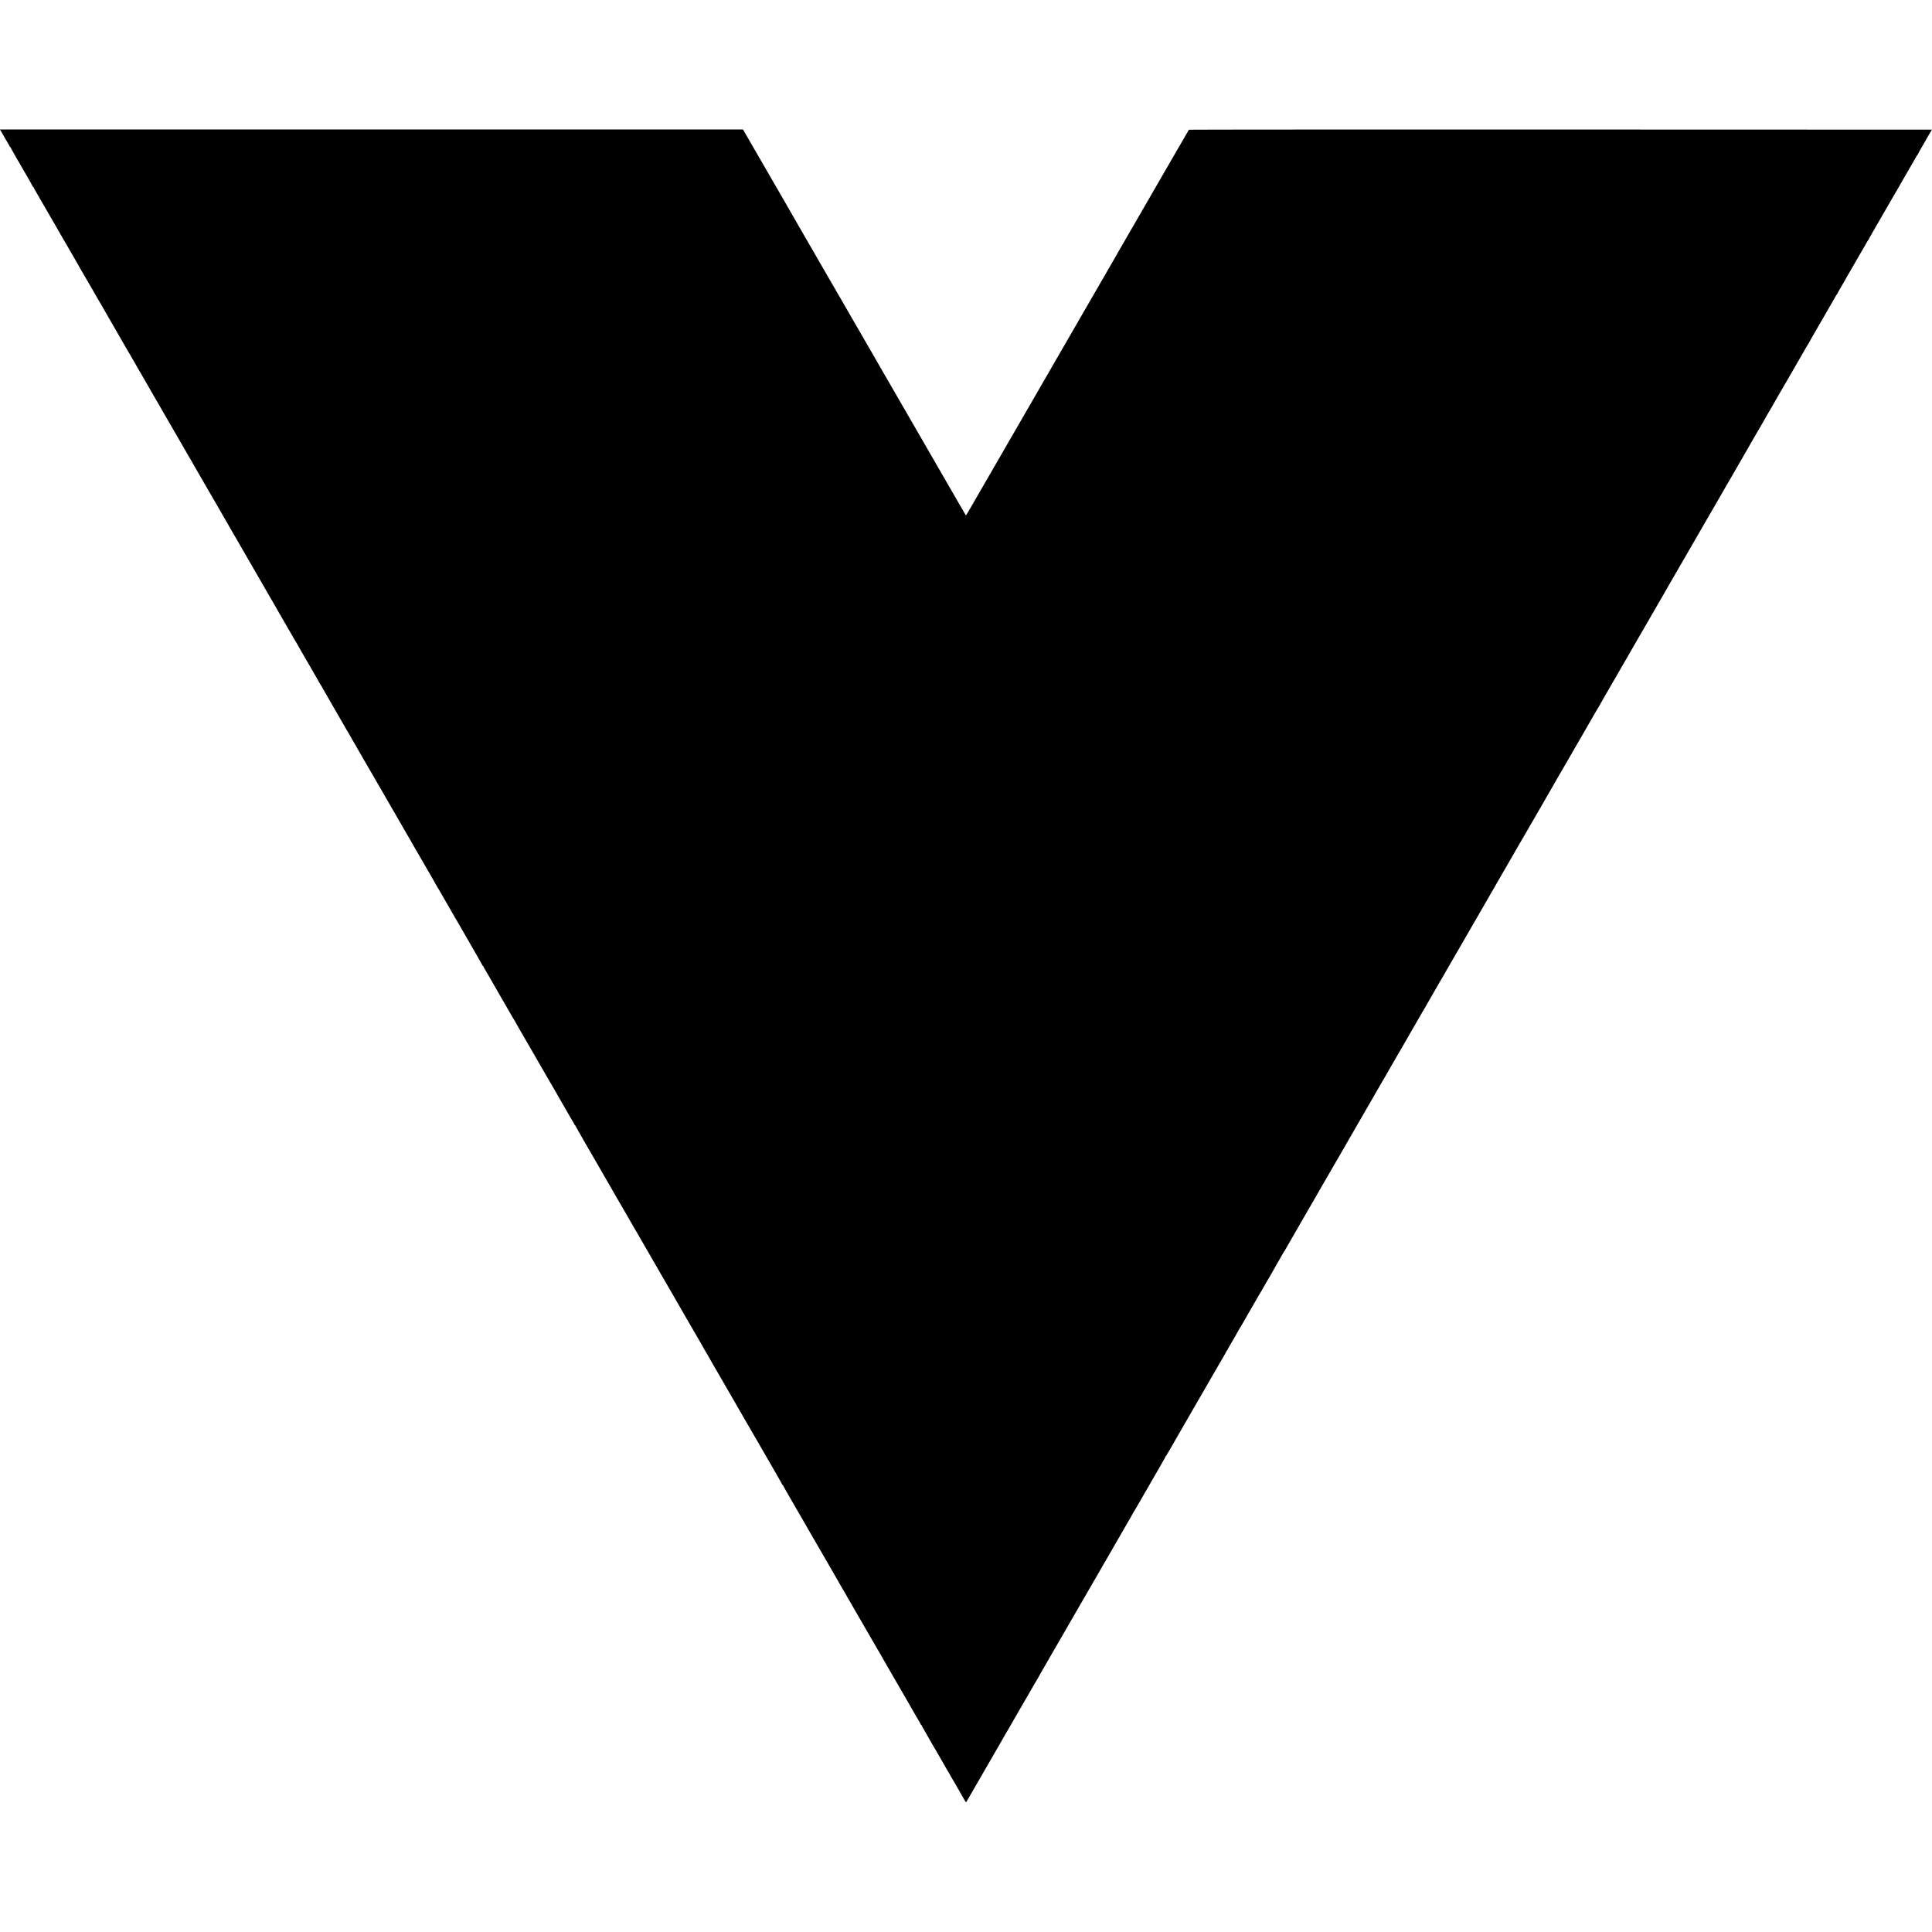
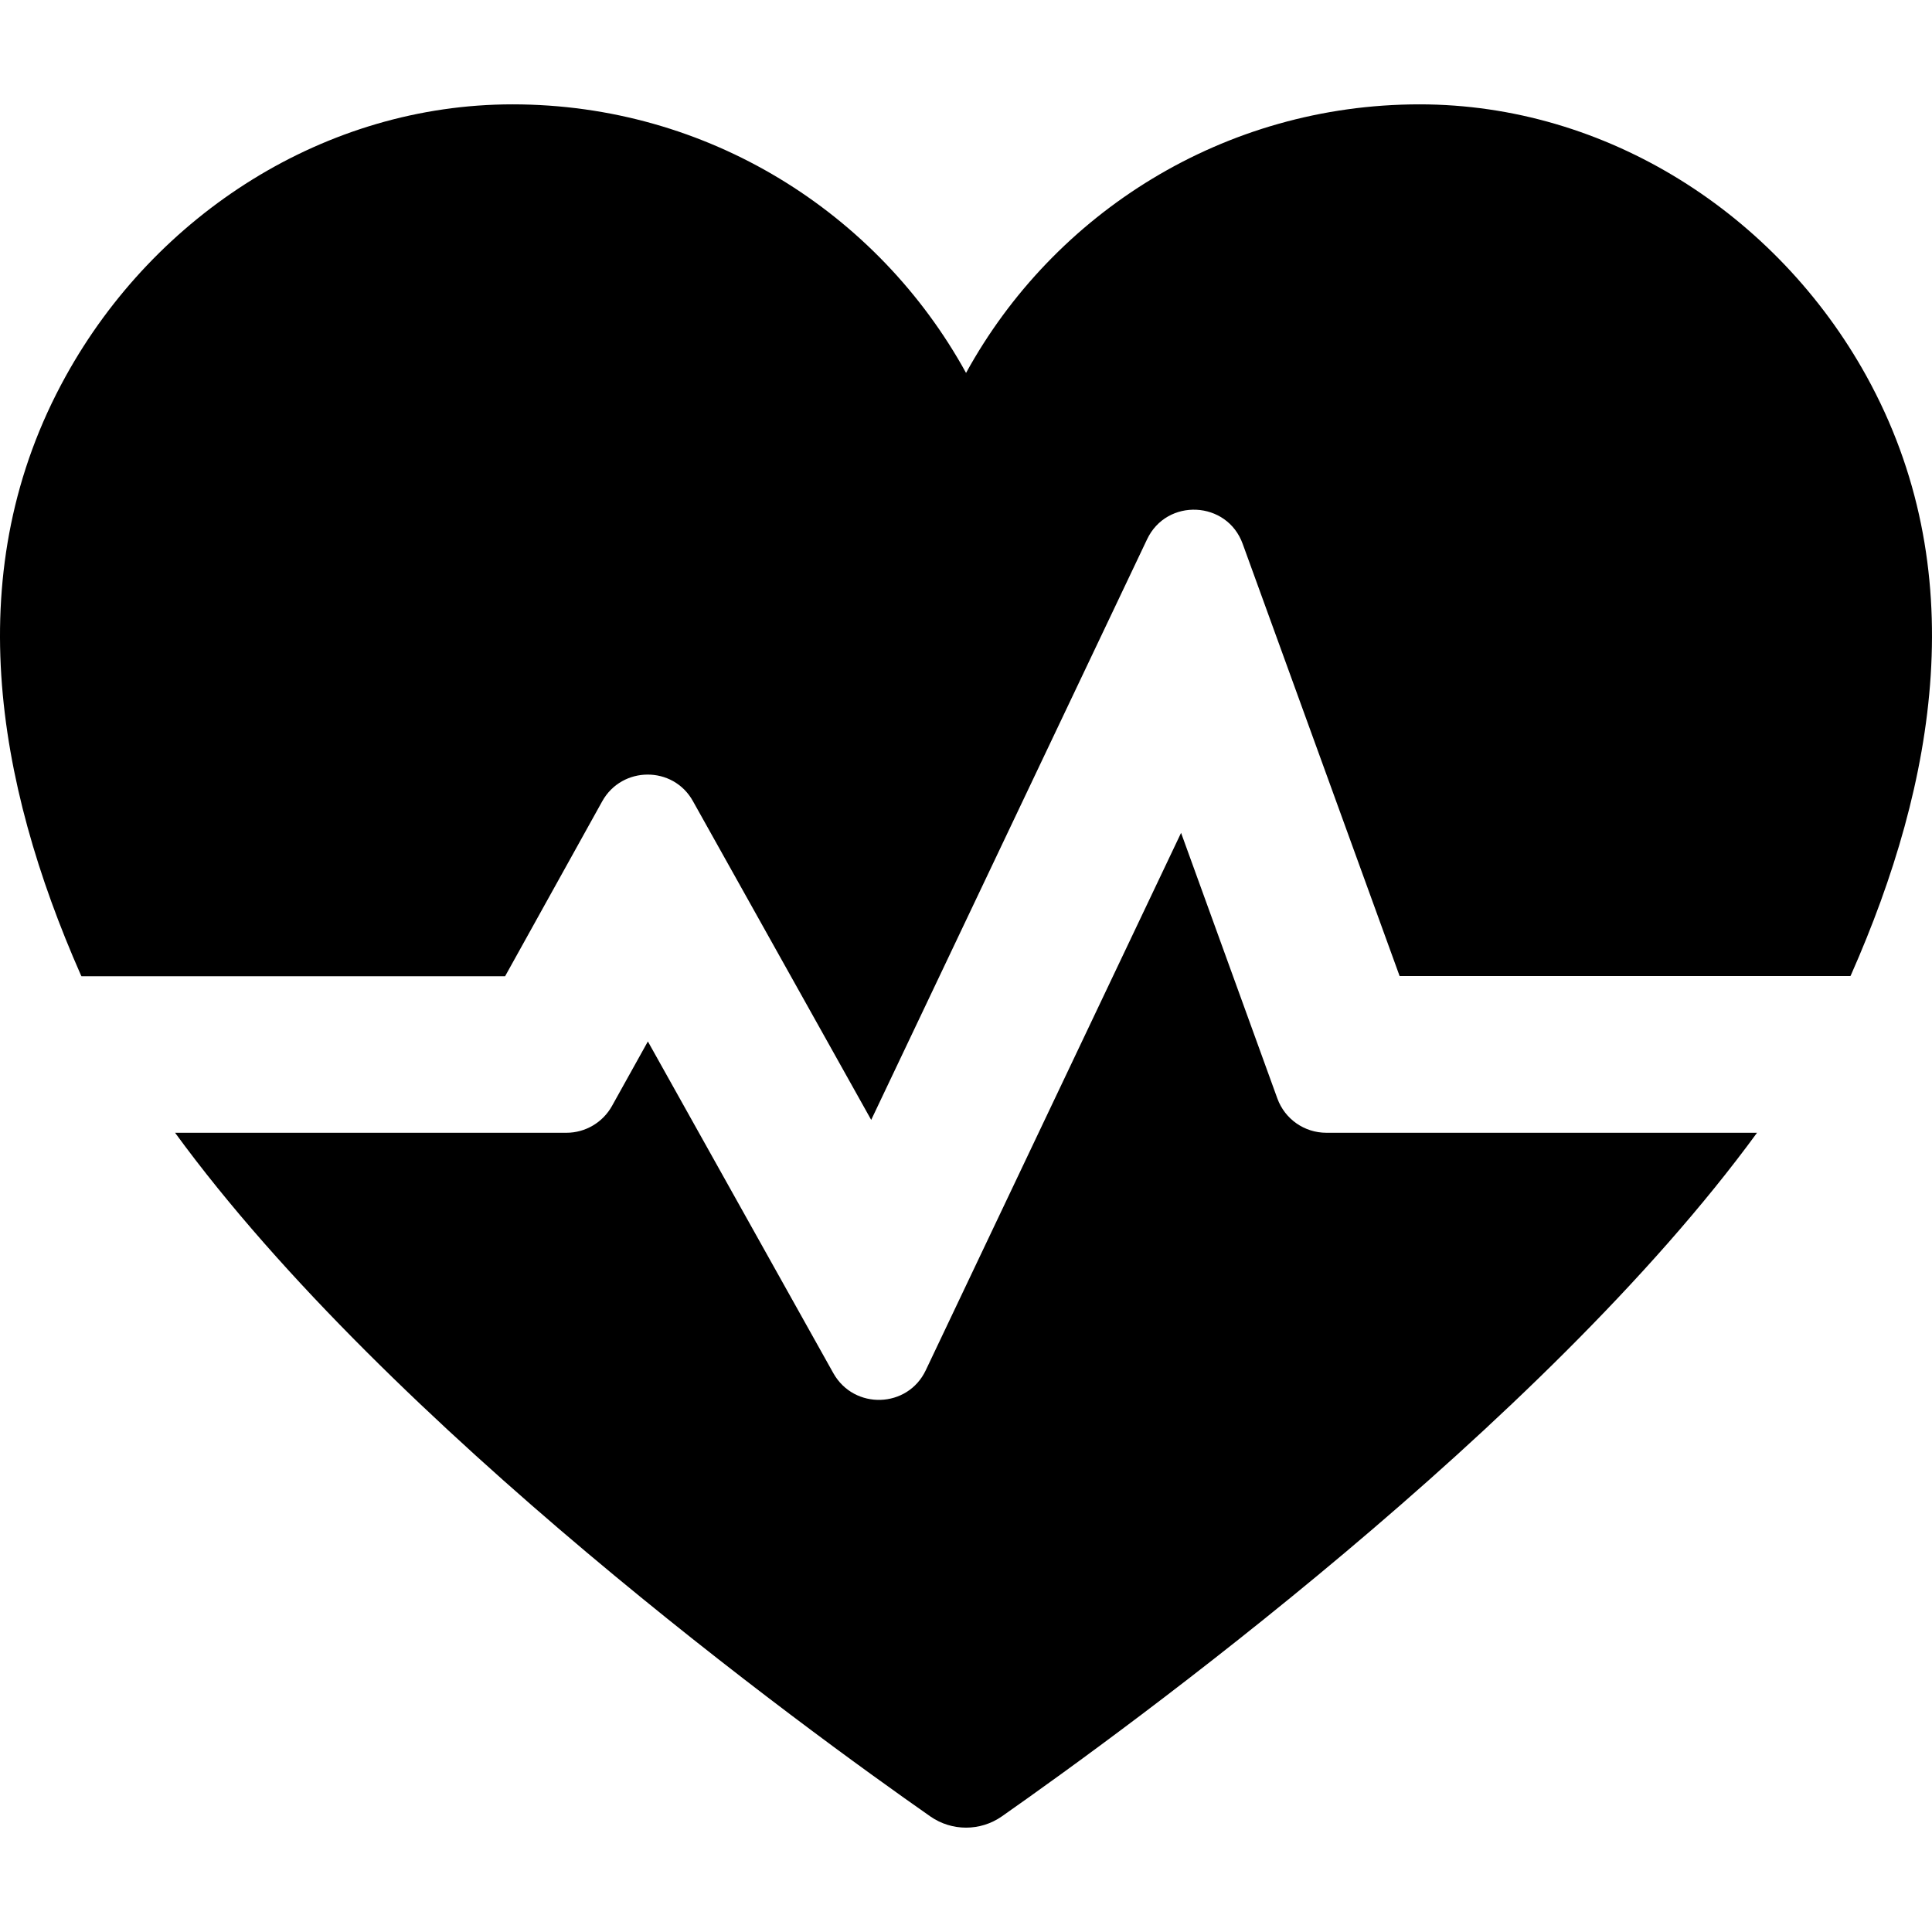
- <svg xmlns="http://www.w3.org/2000/svg" version="1.0" width="16pt" height="16pt" viewBox="0 0 16 16" preserveAspectRatio="xMidYMid meet">
-   <g transform="translate(0,16) scale(0.00032,-0.00032)" fill="#000000" stroke="none">
-     <path d="M18 46618 c45 -75 122 -207 122 -211 0 -2 25 -45 55 -95 30 -50 55 -96 55 -102 0 -5 5 -10 10 -10 6 0 10 -4 10 -9 0 -5 73 -135 161 -288 89 -153 173 -298 187 -323 14 -25 32 -57 41 -72 88 -149 187 -324 189 -335 2 -7 8 -13 13 -13 5 0 9 -4 9 -10 0 -5 46 -89 103 -187 175 -302 490 -846 507 -876 8 -16 20 -36 25 -45 28 -46 290 -498 339 -585 13 -23 74 -129 136 -236 61 -107 123 -215 137 -240 14 -25 29 -50 33 -56 5 -5 23 -37 40 -70 18 -33 38 -67 44 -75 11 -16 21 -33 63 -109 14 -25 29 -50 33 -56 4 -5 21 -35 38 -65 55 -100 261 -455 269 -465 4 -5 14 -21 20 -35 15 -29 41 -75 103 -180 24 -41 52 -88 60 -105 9 -16 57 -100 107 -185 112 -193 362 -626 380 -660 8 -14 23 -38 33 -55 11 -16 23 -37 27 -45 4 -8 26 -46 48 -85 23 -38 53 -90 67 -115 46 -81 64 -113 178 -310 62 -107 121 -210 132 -227 37 -67 56 -99 85 -148 16 -27 32 -57 36 -65 4 -8 15 -27 25 -42 9 -15 53 -89 96 -165 44 -76 177 -307 296 -513 120 -206 268 -463 330 -570 131 -227 117 -203 200 -348 36 -62 73 -125 82 -140 10 -15 21 -34 25 -42 4 -8 20 -37 36 -65 17 -27 38 -65 48 -82 49 -85 64 -111 87 -153 13 -25 28 -49 32 -55 4 -5 78 -134 165 -285 87 -151 166 -288 176 -305 10 -16 26 -43 35 -59 9 -17 125 -217 257 -445 132 -229 253 -441 270 -471 17 -30 45 -79 64 -108 18 -29 33 -54 33 -57 0 -2 20 -37 44 -77 24 -40 123 -212 221 -383 97 -170 190 -330 205 -355 16 -25 39 -65 53 -90 13 -25 81 -144 152 -265 70 -121 137 -238 150 -260 12 -22 37 -65 55 -95 18 -30 43 -73 55 -95 12 -22 48 -85 80 -140 77 -132 163 -280 190 -330 13 -22 71 -123 130 -225 59 -102 116 -199 126 -217 10 -17 29 -50 43 -72 15 -22 26 -43 26 -45 0 -2 27 -50 60 -106 33 -56 60 -103 60 -105 0 -2 55 -98 90 -155 8 -14 182 -316 239 -414 13 -22 45 -79 72 -124 27 -46 49 -86 49 -89 0 -2 14 -24 30 -48 16 -24 30 -46 30 -49 0 -5 74 -135 100 -176 5 -8 24 -42 43 -75 50 -88 58 -101 262 -455 104 -179 199 -345 213 -370 14 -25 28 -49 32 -55 4 -5 17 -26 28 -45 10 -19 62 -109 114 -200 114 -197 133 -230 170 -295 16 -27 33 -57 38 -65 17 -28 96 -165 103 -180 4 -8 16 -28 26 -45 10 -16 77 -131 148 -255 72 -124 181 -313 243 -420 62 -107 121 -209 131 -227 35 -62 323 -560 392 -678 38 -66 83 -145 100 -175 16 -30 33 -59 37 -65 4 -5 17 -27 29 -47 34 -61 56 -100 90 -156 17 -29 31 -55 31 -57 0 -2 17 -32 39 -67 21 -35 134 -229 251 -433 117 -203 235 -407 261 -451 27 -45 49 -85 49 -88 0 -4 8 -19 19 -34 15 -21 200 -341 309 -533 10 -19 33 -58 51 -87 17 -29 31 -54 31 -56 0 -2 25 -44 55 -94 30 -50 55 -95 55 -98 0 -4 6 -15 14 -23 7 -9 27 -41 43 -71 17 -30 170 -297 342 -594 171 -296 311 -542 311 -547 0 -5 5 -9 10 -9 6 0 10 -4 10 -10 0 -5 22 -47 49 -92 27 -46 58 -99 68 -118 24 -43 81 -140 93 -160 5 -8 66 -114 135 -235 69 -121 130 -227 135 -235 12 -21 259 -447 283 -490 10 -19 28 -47 38 -62 11 -14 19 -29 19 -32 0 -3 37 -69 83 -148 99 -170 305 -526 337 -583 13 -22 31 -53 41 -70 11 -16 22 -37 26 -45 7 -14 82 -146 103 -180 14 -24 181 -311 205 -355 13 -22 46 -80 75 -130 29 -49 64 -110 78 -135 14 -25 51 -88 82 -140 31 -52 59 -102 63 -110 4 -8 18 -33 31 -55 205 -353 284 -489 309 -535 17 -30 45 -78 62 -106 18 -28 36 -60 39 -72 4 -12 12 -22 17 -22 5 0 9 -4 9 -10 0 -5 109 -197 241 -427 133 -230 250 -431 259 -448 51 -90 222 -385 280 -485 37 -63 78 -135 92 -160 14 -25 67 -117 118 -205 51 -88 101 -175 111 -193 34 -58 55 -95 149 -257 51 -88 101 -173 110 -190 9 -16 76 -131 147 -255 72 -124 140 -241 151 -260 61 -108 281 -489 355 -615 38 -66 77 -133 87 -150 35 -63 91 -161 100 -175 14 -23 99 -169 128 -220 54 -97 135 -235 142 -245 4 -5 20 -32 35 -60 26 -48 238 -416 276 -480 10 -16 26 -46 37 -65 30 -53 382 -661 403 -695 10 -16 22 -37 26 -45 4 -8 26 -48 50 -88 24 -41 43 -75 43 -77 0 -2 22 -40 50 -85 27 -45 50 -84 50 -86 0 -3 38 -69 83 -147 84 -142 302 -520 340 -587 10 -19 34 -60 52 -90 18 -30 44 -75 57 -100 14 -25 45 -79 70 -120 25 -41 56 -96 70 -121 14 -25 77 -133 138 -240 62 -107 122 -210 132 -229 25 -43 310 -535 337 -581 11 -19 26 -45 34 -59 17 -32 238 -414 266 -460 11 -19 24 -41 28 -49 3 -7 75 -133 160 -278 84 -146 153 -269 153 -274 0 -5 5 -9 10 -9 6 0 10 -4 10 -10 0 -5 82 -150 181 -322 182 -314 201 -346 240 -415 12 -21 80 -139 152 -263 71 -124 141 -245 155 -270 14 -25 28 -49 32 -55 6 -8 145 -248 220 -380 37 -66 209 -362 229 -395 11 -19 24 -42 28 -49 4 -8 67 -118 140 -243 73 -125 133 -230 133 -233 0 -2 15 -28 33 -57 19 -29 47 -78 64 -108 17 -30 53 -93 79 -139 53 -90 82 -141 157 -272 82 -142 115 -199 381 -659 142 -245 268 -463 281 -485 12 -22 71 -125 132 -230 60 -104 172 -298 248 -430 76 -132 146 -253 156 -270 11 -16 22 -36 26 -44 3 -8 30 -54 60 -103 29 -49 53 -91 53 -93 0 -3 18 -34 40 -70 22 -36 40 -67 40 -69 0 -2 37 -66 81 -142 45 -77 98 -168 119 -204 20 -36 47 -81 58 -100 12 -19 27 -47 33 -62 6 -16 15 -28 20 -28 5 0 9 -4 9 -9 0 -6 63 -118 140 -251 77 -133 140 -243 140 -245 0 -2 18 -33 41 -70 22 -37 49 -83 60 -101 10 -19 29 -51 40 -71 25 -45 109 -189 126 -218 7 -11 17 -29 22 -40 6 -11 22 -38 35 -60 14 -22 37 -62 52 -90 14 -27 35 -62 45 -77 11 -14 19 -29 19 -32 0 -3 18 -35 40 -71 22 -36 40 -67 40 -69 0 -2 19 -35 42 -72 23 -38 55 -94 72 -124 26 -47 139 -244 171 -298 6 -9 21 -36 34 -60 28 -48 37 -51 51 -19 6 12 19 36 29 52 10 17 27 46 38 65 11 19 104 181 208 360 103 179 199 345 213 370 14 25 42 74 64 109 21 34 38 65 38 67 0 2 18 33 40 69 22 36 40 67 40 69 0 3 177 310 199 346 16 26 136 234 140 244 2 5 25 44 52 88 27 44 49 81 49 84 0 2 18 34 40 70 22 36 40 67 40 69 0 2 20 36 43 77 35 58 169 289 297 513 9 17 50 86 90 155 40 69 86 150 103 180 16 30 35 62 41 70 6 8 16 24 22 35 35 64 72 129 167 293 59 100 116 199 127 220 11 20 30 53 41 72 43 72 1070 1850 1121 1940 14 25 65 113 113 195 48 83 96 166 107 185 10 19 28 50 38 68 11 18 73 124 137 235 64 111 175 303 246 427 71 124 173 299 225 390 52 91 116 202 143 248 27 45 49 85 49 89 0 4 6 14 14 22 7 9 28 43 46 76 26 47 251 436 378 655 11 19 29 51 40 70 11 19 101 176 201 348 99 172 181 317 181 323 0 5 5 9 10 9 6 0 10 5 10 11 0 6 8 23 18 37 11 15 32 52 49 82 16 30 130 228 253 440 122 212 234 405 248 430 13 25 39 70 57 100 39 65 69 117 130 225 25 44 50 87 55 95 12 19 78 134 220 380 61 107 129 224 150 260 161 277 222 382 246 425 15 28 47 83 71 123 24 41 43 78 43 83 0 5 4 9 8 9 4 0 13 12 19 28 7 15 23 45 36 67 66 110 277 478 277 483 0 3 6 13 14 21 7 9 27 41 43 71 17 30 45 80 63 110 34 57 375 649 394 685 6 11 16 27 22 35 6 8 26 42 44 75 18 33 41 74 51 90 10 17 24 41 32 55 54 97 72 128 88 152 11 14 19 28 19 30 0 3 79 141 175 308 96 167 175 305 175 308 0 3 6 13 14 21 7 9 26 39 41 66 33 60 276 483 338 587 24 40 46 80 50 88 4 8 13 24 20 35 14 23 95 163 125 215 11 19 52 91 92 160 40 69 80 139 90 155 9 17 103 179 207 360 105 182 200 346 211 365 103 181 463 802 489 845 7 11 15 27 19 35 4 8 29 51 55 95 64 110 828 1433 848 1470 9 17 24 41 33 55 9 14 29 48 45 77 15 28 52 93 82 145 30 51 62 107 71 123 17 30 231 398 400 690 51 88 103 179 115 202 12 23 26 48 32 55 6 7 24 38 40 68 17 30 61 107 98 170 37 63 84 144 103 180 19 36 41 72 48 81 8 8 14 18 14 21 0 4 27 51 59 106 32 55 72 124 89 154 16 29 71 125 122 213 51 88 104 180 118 205 13 25 28 50 32 55 4 6 17 26 28 45 11 19 45 80 77 135 31 55 66 116 77 135 11 19 88 152 171 295 401 694 620 1072 650 1125 11 19 87 152 170 295 83 143 158 273 166 288 9 16 21 36 26 45 6 9 31 52 55 96 25 43 54 94 66 115 11 20 95 164 186 321 91 157 173 299 182 315 9 17 26 46 37 65 12 19 66 114 121 210 56 96 108 186 117 200 8 14 24 40 34 59 24 45 383 664 412 713 5 9 17 29 26 45 15 28 120 210 241 419 36 61 68 117 72 125 4 8 12 23 19 34 35 57 245 420 262 453 11 20 35 61 53 90 17 29 32 54 32 56 0 3 28 51 62 108 33 57 70 119 80 138 10 19 23 42 28 50 5 8 32 53 59 100 27 47 149 258 271 470 122 212 234 405 248 430 30 53 62 108 80 135 6 11 15 27 19 35 4 8 85 150 181 315 96 165 187 323 202 350 31 56 116 202 130 225 5 8 25 42 43 75 19 33 92 159 162 280 149 257 157 271 202 350 19 33 38 67 43 75 9 14 228 392 275 475 12 22 55 96 95 165 40 69 80 139 90 155 24 42 202 350 221 383 9 15 27 47 41 72 14 25 75 131 136 236 61 106 121 210 134 232 99 172 271 470 279 482 5 8 23 40 40 70 18 30 81 141 142 245 60 105 121 210 135 235 14 25 71 124 127 220 56 96 143 247 194 335 51 88 96 167 102 175 14 24 180 311 204 355 23 43 340 590 356 615 5 8 50 87 101 175 171 301 517 898 582 1008 25 43 46 81 46 83 0 2 12 23 27 47 14 23 40 67 56 97 16 30 35 62 42 70 7 8 15 22 18 30 4 8 20 38 37 65 16 28 33 57 37 65 6 12 111 196 143 250 5 8 55 95 112 193 57 98 113 195 126 215 12 20 27 46 32 57 6 11 14 27 20 35 5 8 76 130 156 270 80 140 165 287 187 325 23 39 52 90 66 115 13 25 30 52 37 61 8 8 14 18 14 21 0 4 41 77 92 165 50 87 175 302 276 478 101 176 208 360 236 408 28 49 67 117 86 152 19 35 41 70 48 77 6 6 12 15 12 19 0 7 124 224 167 291 12 21 23 40 23 42 0 2 21 40 46 83 26 43 55 92 64 109 54 95 327 568 354 614 19 30 45 75 59 100 71 128 82 145 89 148 4 2 8 8 8 13 0 5 42 82 94 172 311 538 496 858 518 897 14 25 40 70 58 100 18 30 42 71 53 90 10 19 79 139 152 265 73 127 142 246 153 265 10 19 43 76 72 125 29 50 63 108 75 130 65 116 80 140 87 143 4 2 8 8 8 12 0 8 114 212 140 250 6 8 14 24 20 35 5 11 54 97 108 190 l100 170 -9611 3 c-5286 1 -9614 -1 -9618 -5 -5 -6 -419 -719 -619 -1068 -89 -155 -267 -463 -323 -560 -38 -66 -81 -140 -95 -165 -31 -56 -263 -457 -526 -910 -110 -190 -224 -388 -254 -440 -29 -52 -61 -109 -71 -125 -23 -39 -243 -420 -268 -465 -11 -19 -204 -352 -428 -740 -224 -388 -477 -826 -563 -975 -85 -148 -185 -322 -222 -385 -37 -63 -120 -207 -185 -320 -65 -113 -177 -306 -248 -430 -72 -124 -172 -297 -222 -385 -51 -88 -142 -245 -202 -350 -131 -226 -247 -427 -408 -705 -65 -113 -249 -432 -410 -710 -160 -278 -388 -673 -506 -877 -118 -205 -216 -373 -219 -373 -3 0 -52 82 -109 183 -58 100 -144 250 -192 332 -95 164 -402 696 -647 1120 -85 149 -228 396 -317 550 -212 365 -982 1700 -1008 1745 -10 19 -43 76 -72 125 -29 50 -64 110 -77 135 -14 25 -63 110 -110 190 -47 80 -96 165 -110 190 -14 25 -99 171 -188 325 -89 154 -174 300 -188 325 -13 25 -64 113 -112 195 -48 83 -140 242 -205 355 -65 113 -183 317 -263 454 -79 137 -152 264 -163 282 -50 89 -335 583 -354 614 -12 19 -34 58 -50 85 -15 28 -129 226 -253 440 -124 215 -235 408 -247 430 -12 22 -69 121 -127 220 -58 99 -226 389 -373 645 -148 256 -324 561 -392 678 -67 117 -134 232 -147 255 -13 23 -33 59 -46 80 l-22 37 -9615 0 -9615 0 20 -32z" />
+ <svg xmlns="http://www.w3.org/2000/svg" version="1.1" id="Capa_1" x="0px" y="0px" width="930.855px" height="930.856px" viewBox="0 0 930.855 930.856" style="enable-background:new 0 0 930.855 930.856;" xml:space="preserve">
+   <g>
+     <g>
+       <path d="M683.953,50.278c-94.2,0-176.2,52.3-218.5,129.4c-42.4-77.1-124.3-129.4-218.5-129.4c-90.2,0-172.1,52.8-215.3,131    c-51.4,92.9-33.8,195.3,7.3,288.5c0.1,0.199,0.2,0.4,0.3,0.6h204.1l46.8-84.299c9.5-17.101,34.199-17.2,43.699-0.101l85.9,153.601    l132.901-279.701c9.5-20.1,38.6-18.7,46.1,2.2l75.6,208.2h217.2c0.101-0.199,0.2-0.4,0.3-0.6c41.2-93.201,58.7-195.601,7.4-288.5    C856.053,103.078,774.053,50.278,683.953,50.278z" />
+       <path d="M615.453,529.278l-46.4-128l-123,258.901c-8.7,18.4-34.5,19.199-44.5,1.5l-89.399-159.9l-17.301,31.1    c-4.399,7.9-12.8,12.9-21.899,12.9h-188.6c103.4,141.699,304.1,287.6,363.9,329.4c10.3,7.199,24.1,7.199,34.401,0    c59.8-41.9,260.5-187.801,363.899-329.4h-207.5C628.453,545.778,619.053,539.178,615.453,529.278z" />
+     </g>
  </g>
</svg>
